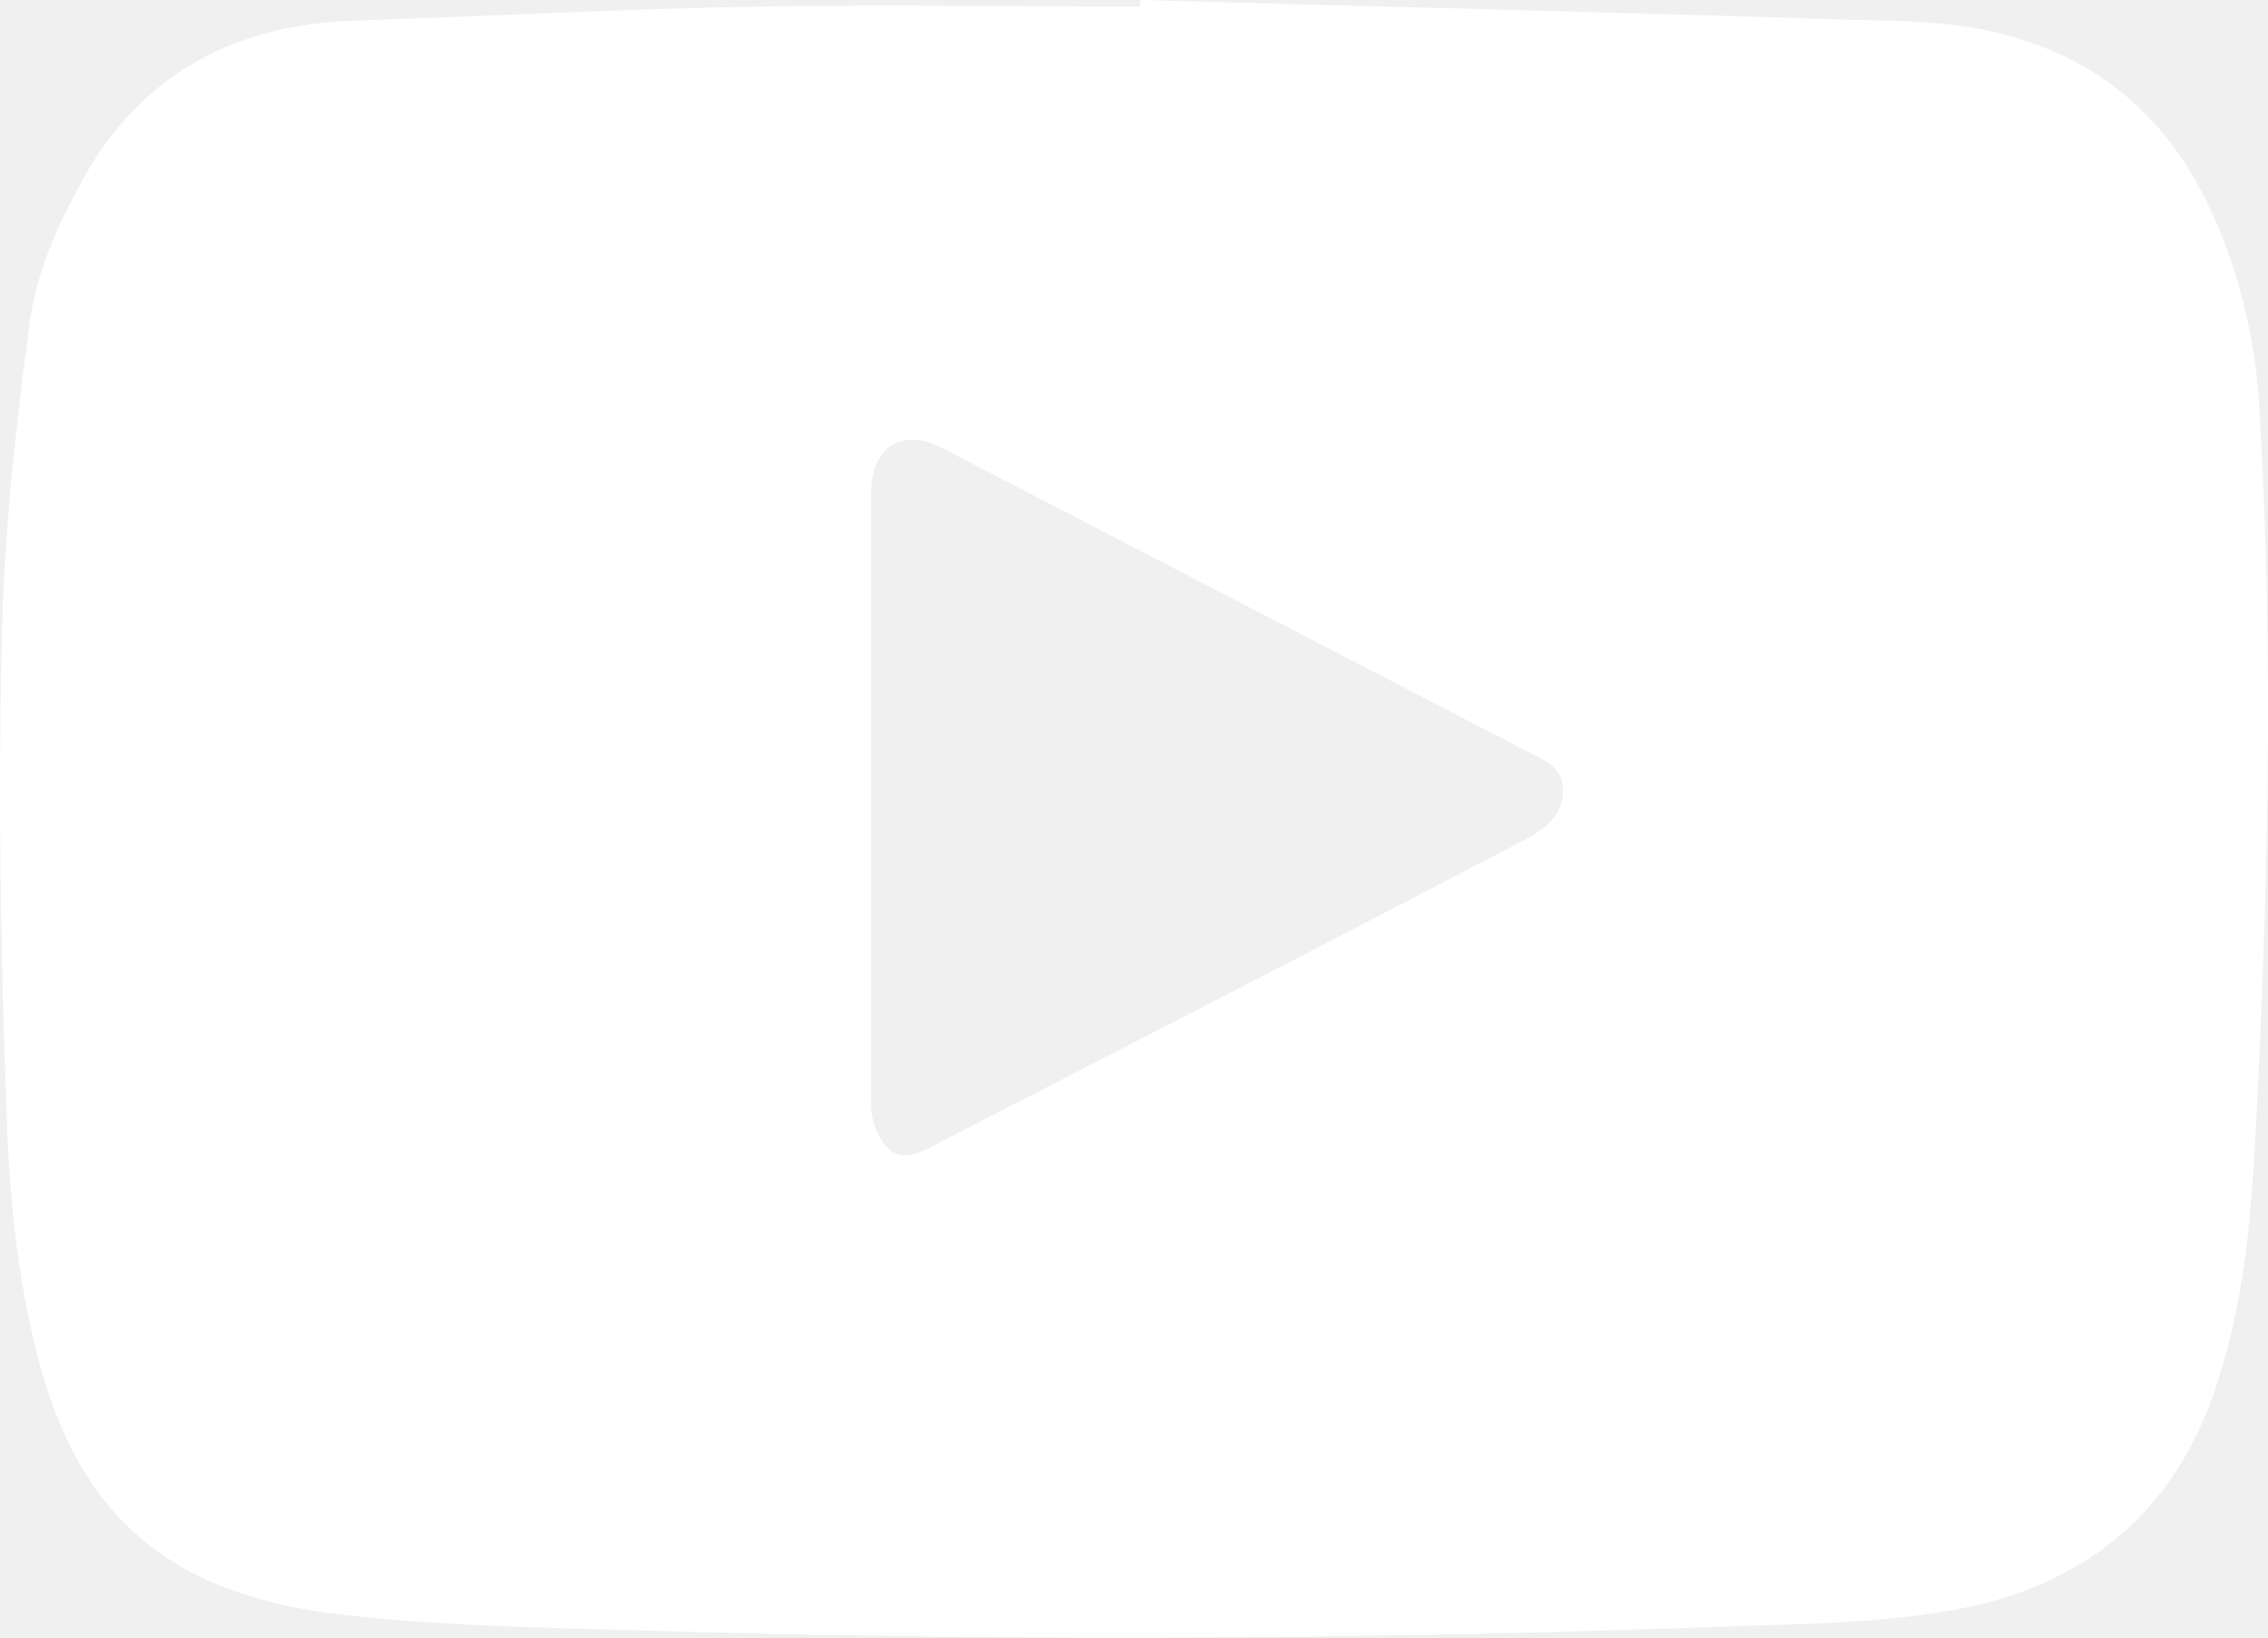
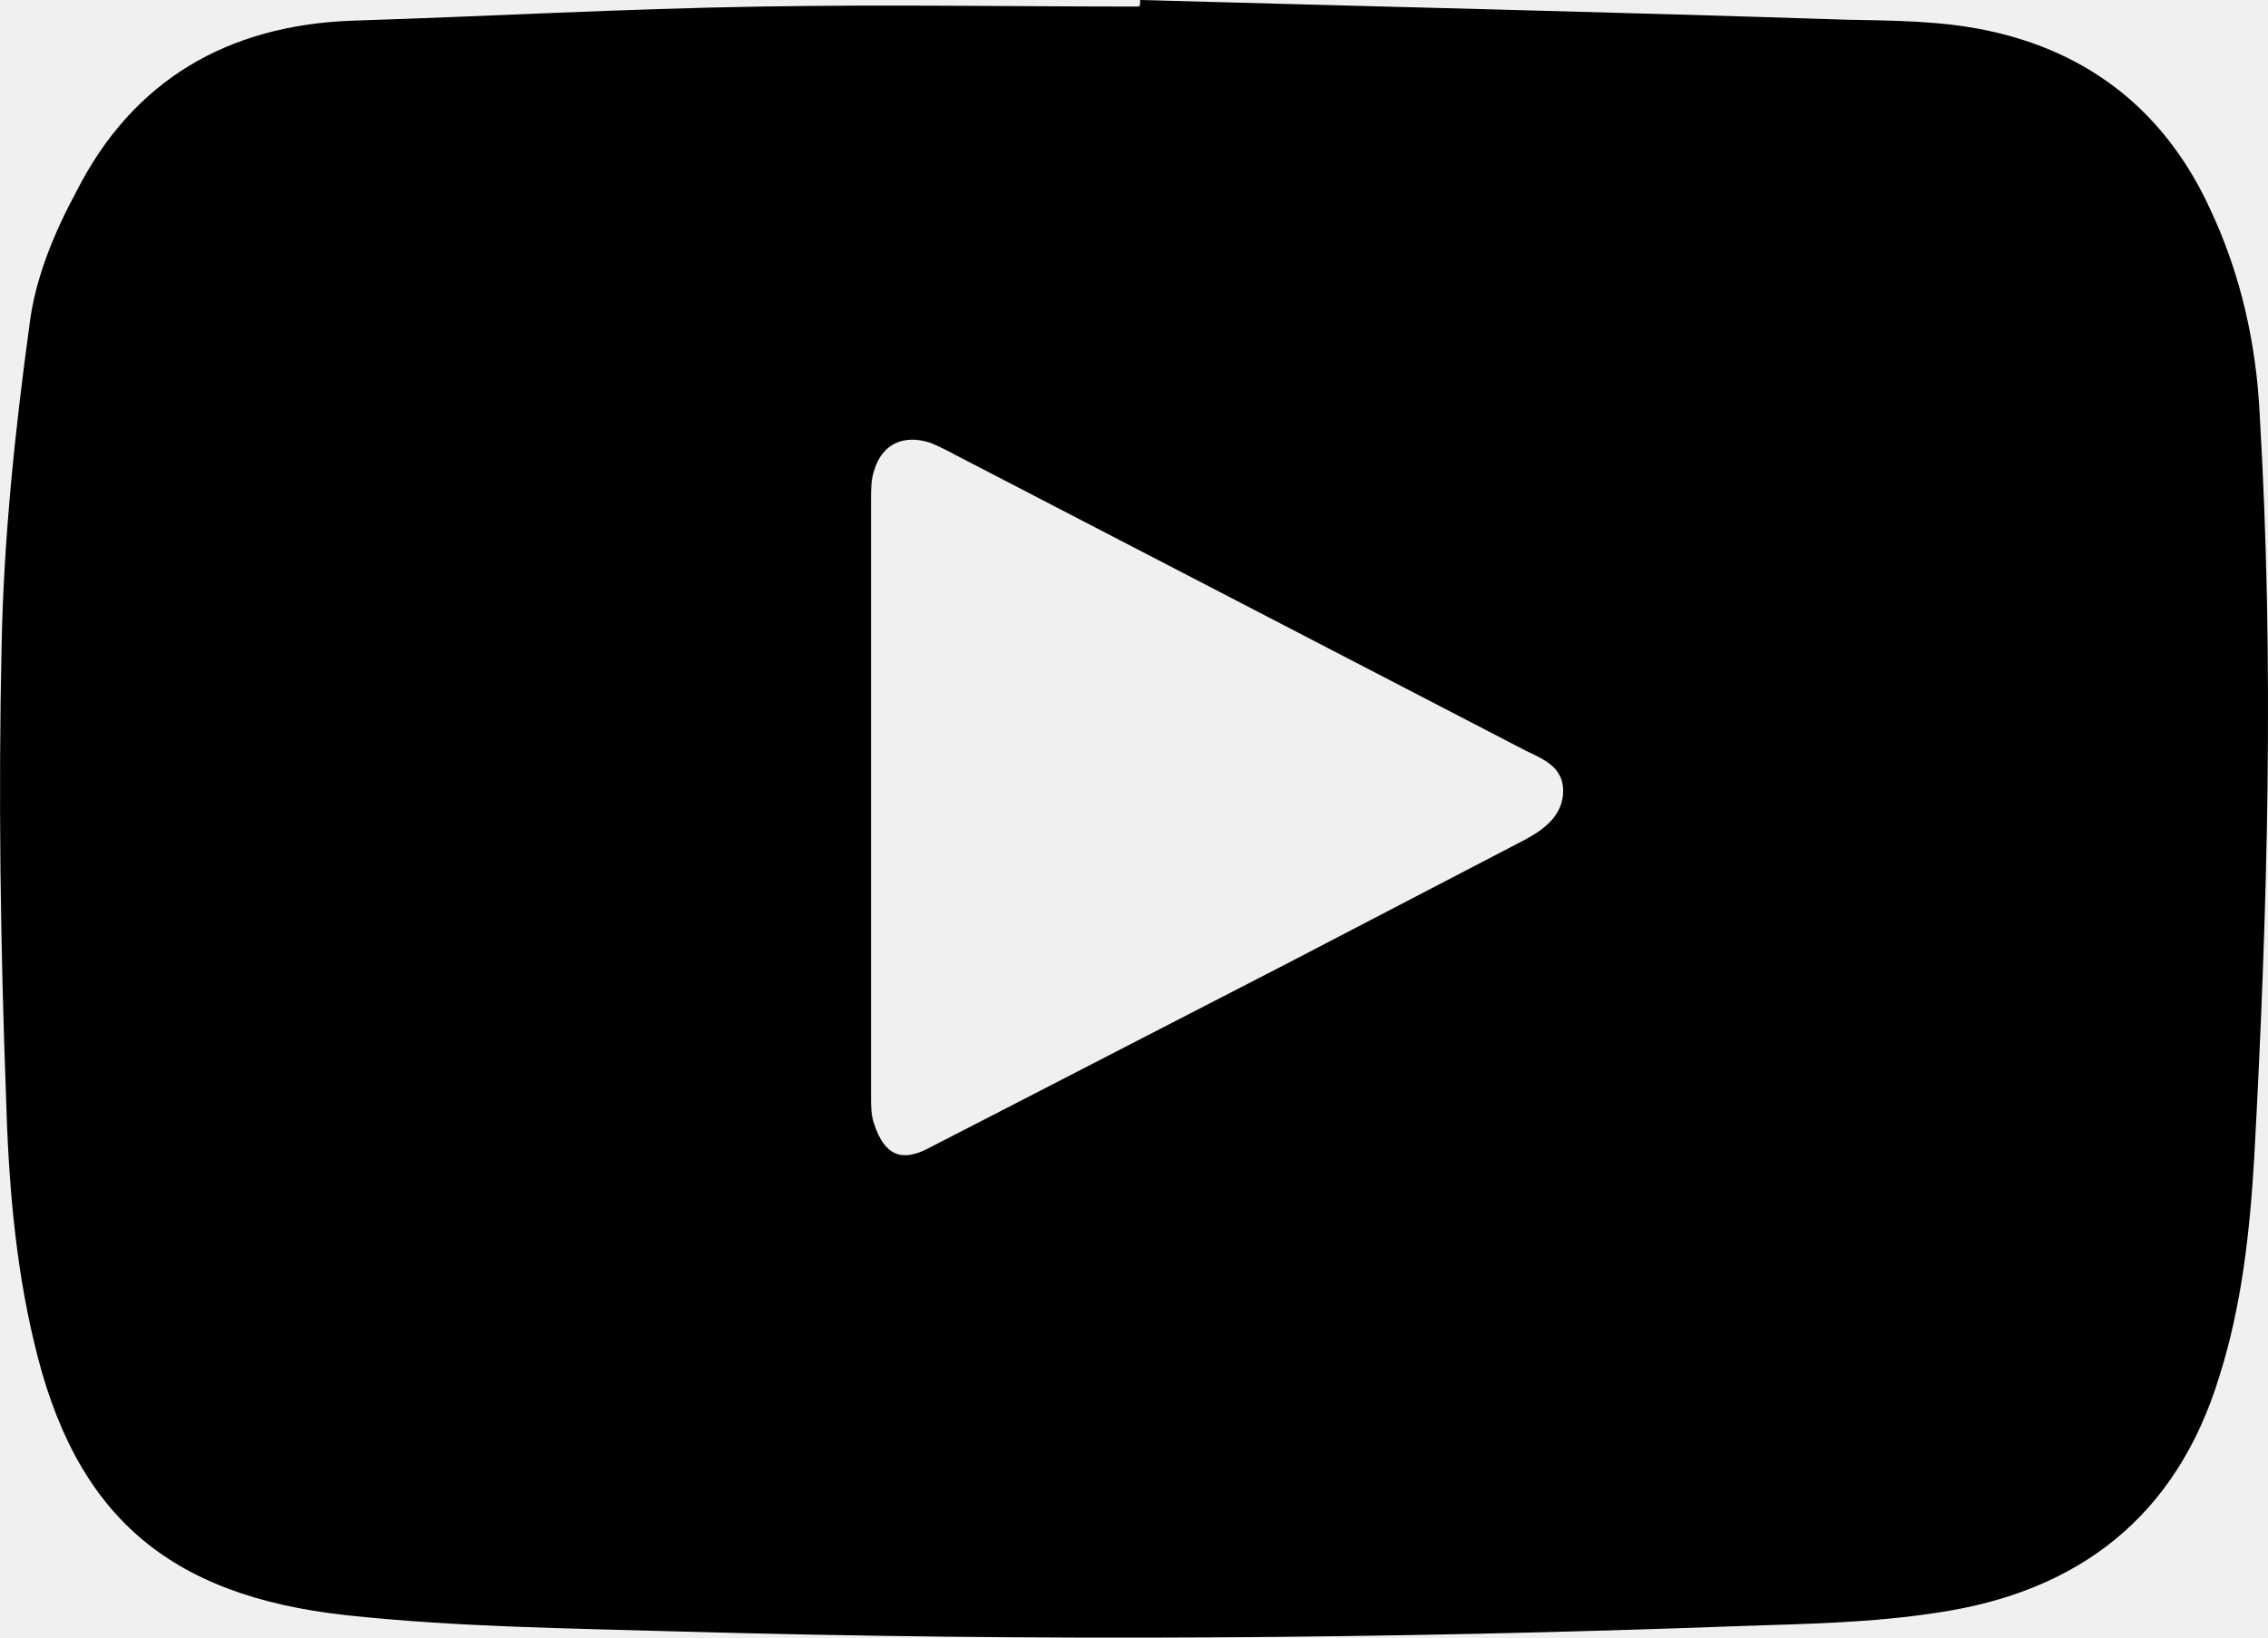
<svg xmlns="http://www.w3.org/2000/svg" width="18" height="13" viewBox="0 0 18 13" fill="none">
-   <path d="M9.049 0C10.91 0.052 12.78 0.095 14.641 0.156C15.024 0.164 15.406 0.164 15.771 0.242C16.599 0.416 17.187 0.9 17.534 1.645C17.784 2.173 17.908 2.727 17.935 3.307C18.051 5.272 17.997 7.238 17.89 9.203C17.855 9.783 17.792 10.363 17.614 10.926C17.276 12.034 16.502 12.64 15.362 12.804C14.854 12.882 14.338 12.891 13.822 12.908C11.017 13.012 8.212 13.03 5.408 12.952C4.518 12.926 3.627 12.917 2.746 12.822C1.33 12.666 0.591 12.025 0.271 10.657C0.119 10.025 0.066 9.359 0.048 8.709C0.004 7.515 -0.014 6.311 0.013 5.117C0.03 4.268 0.119 3.42 0.235 2.571C0.28 2.208 0.431 1.844 0.609 1.515C1.054 0.641 1.802 0.199 2.799 0.164C3.877 0.13 4.954 0.069 6.04 0.052C7.037 0.035 8.043 0.052 9.04 0.052C9.049 0.043 9.049 0.026 9.049 0ZM6.913 6.32C6.913 7.116 6.913 7.904 6.913 8.701C6.913 8.779 6.913 8.857 6.939 8.926C7.019 9.168 7.153 9.229 7.367 9.116C8.31 8.632 9.263 8.138 10.207 7.653C10.839 7.324 11.471 6.995 12.103 6.666C12.264 6.58 12.406 6.467 12.406 6.277C12.406 6.086 12.246 6.026 12.103 5.956C10.599 5.177 9.085 4.389 7.58 3.61C7.518 3.576 7.447 3.541 7.384 3.515C7.171 3.446 7.002 3.524 6.939 3.731C6.913 3.801 6.913 3.887 6.913 3.965C6.913 4.744 6.913 5.532 6.913 6.32Z" fill="white" />
+   <path d="M9.049 0C10.91 0.052 12.78 0.095 14.641 0.156C15.024 0.164 15.406 0.164 15.771 0.242C16.599 0.416 17.187 0.9 17.534 1.645C17.784 2.173 17.908 2.727 17.935 3.307C18.051 5.272 17.997 7.238 17.89 9.203C17.855 9.783 17.792 10.363 17.614 10.926C17.276 12.034 16.502 12.64 15.362 12.804C14.854 12.882 14.338 12.891 13.822 12.908C11.017 13.012 8.212 13.03 5.408 12.952C4.518 12.926 3.627 12.917 2.746 12.822C1.33 12.666 0.591 12.025 0.271 10.657C0.119 10.025 0.066 9.359 0.048 8.709C0.004 7.515 -0.014 6.311 0.013 5.117C0.03 4.268 0.119 3.42 0.235 2.571C0.28 2.208 0.431 1.844 0.609 1.515C1.054 0.641 1.802 0.199 2.799 0.164C3.877 0.13 4.954 0.069 6.04 0.052C7.037 0.035 8.043 0.052 9.04 0.052C9.049 0.043 9.049 0.026 9.049 0ZM6.913 6.32C6.913 7.116 6.913 7.904 6.913 8.701C6.913 8.779 6.913 8.857 6.939 8.926C7.019 9.168 7.153 9.229 7.367 9.116C8.31 8.632 9.263 8.138 10.207 7.653C10.839 7.324 11.471 6.995 12.103 6.666C12.264 6.58 12.406 6.467 12.406 6.277C12.406 6.086 12.246 6.026 12.103 5.956C10.599 5.177 9.085 4.389 7.58 3.61C7.518 3.576 7.447 3.541 7.384 3.515C7.171 3.446 7.002 3.524 6.939 3.731C6.913 3.801 6.913 3.887 6.913 3.965C6.913 4.744 6.913 5.532 6.913 6.32Z" fill="currentColor" />
</svg>
